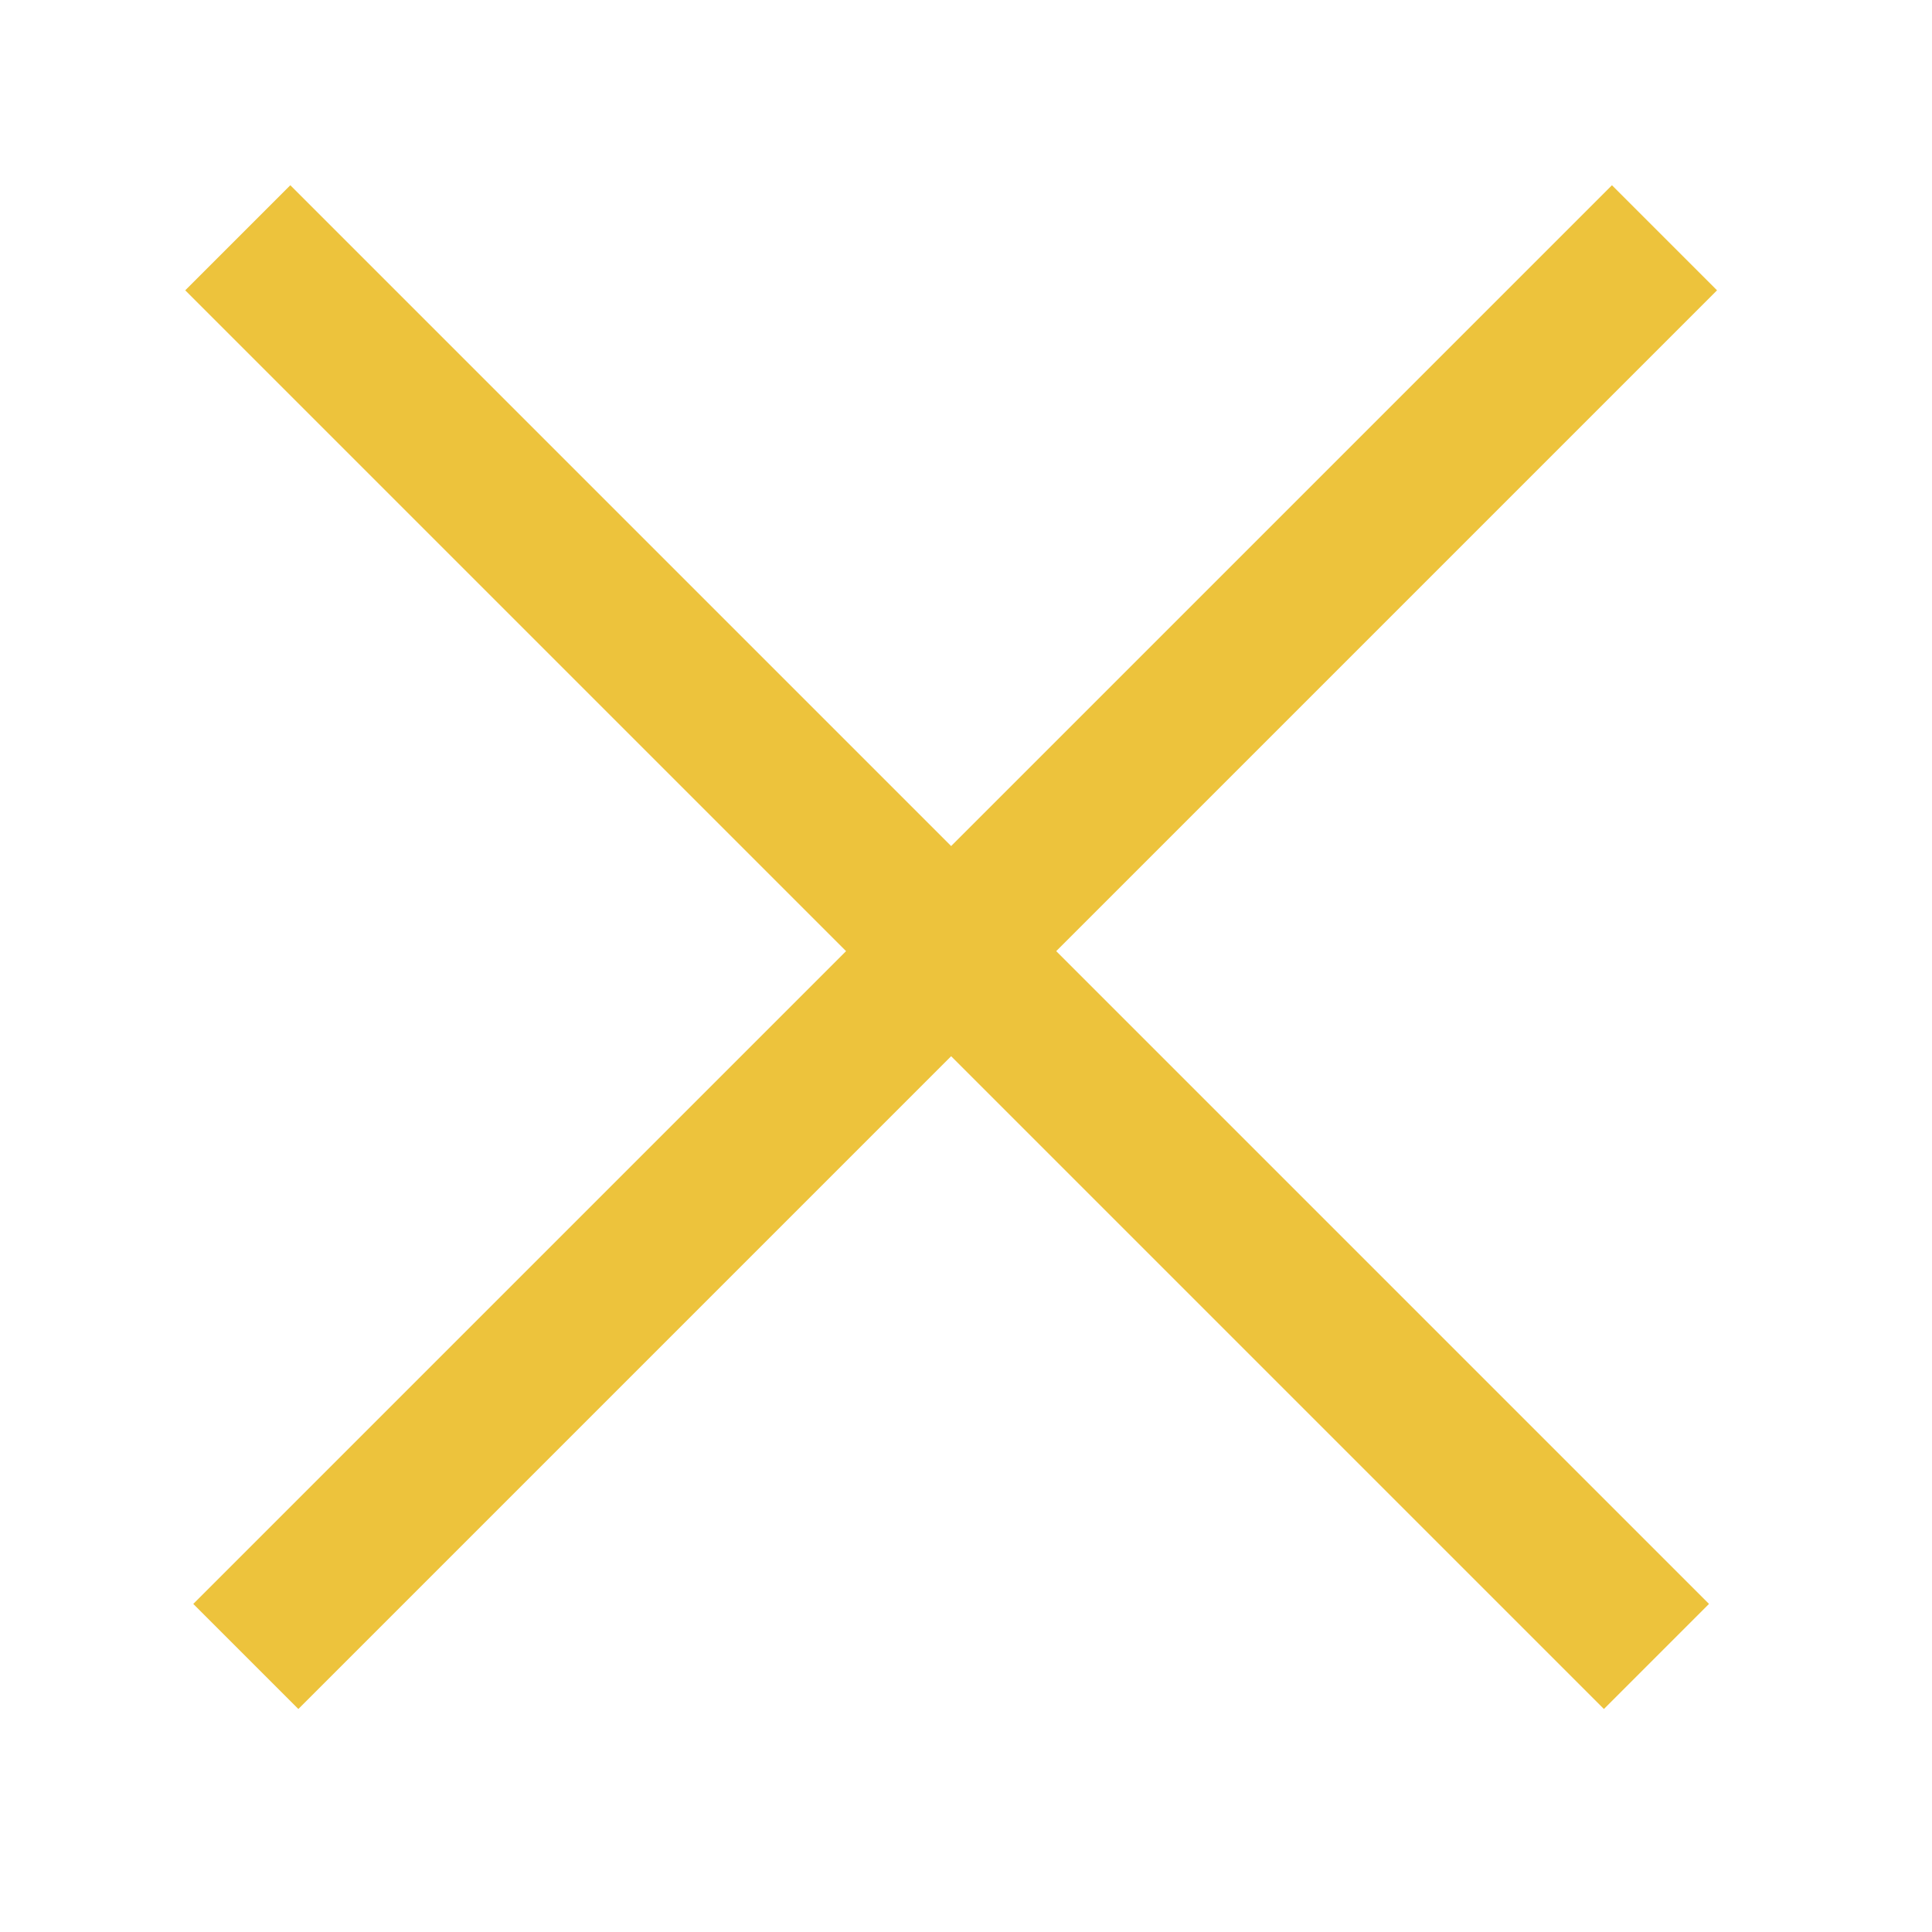
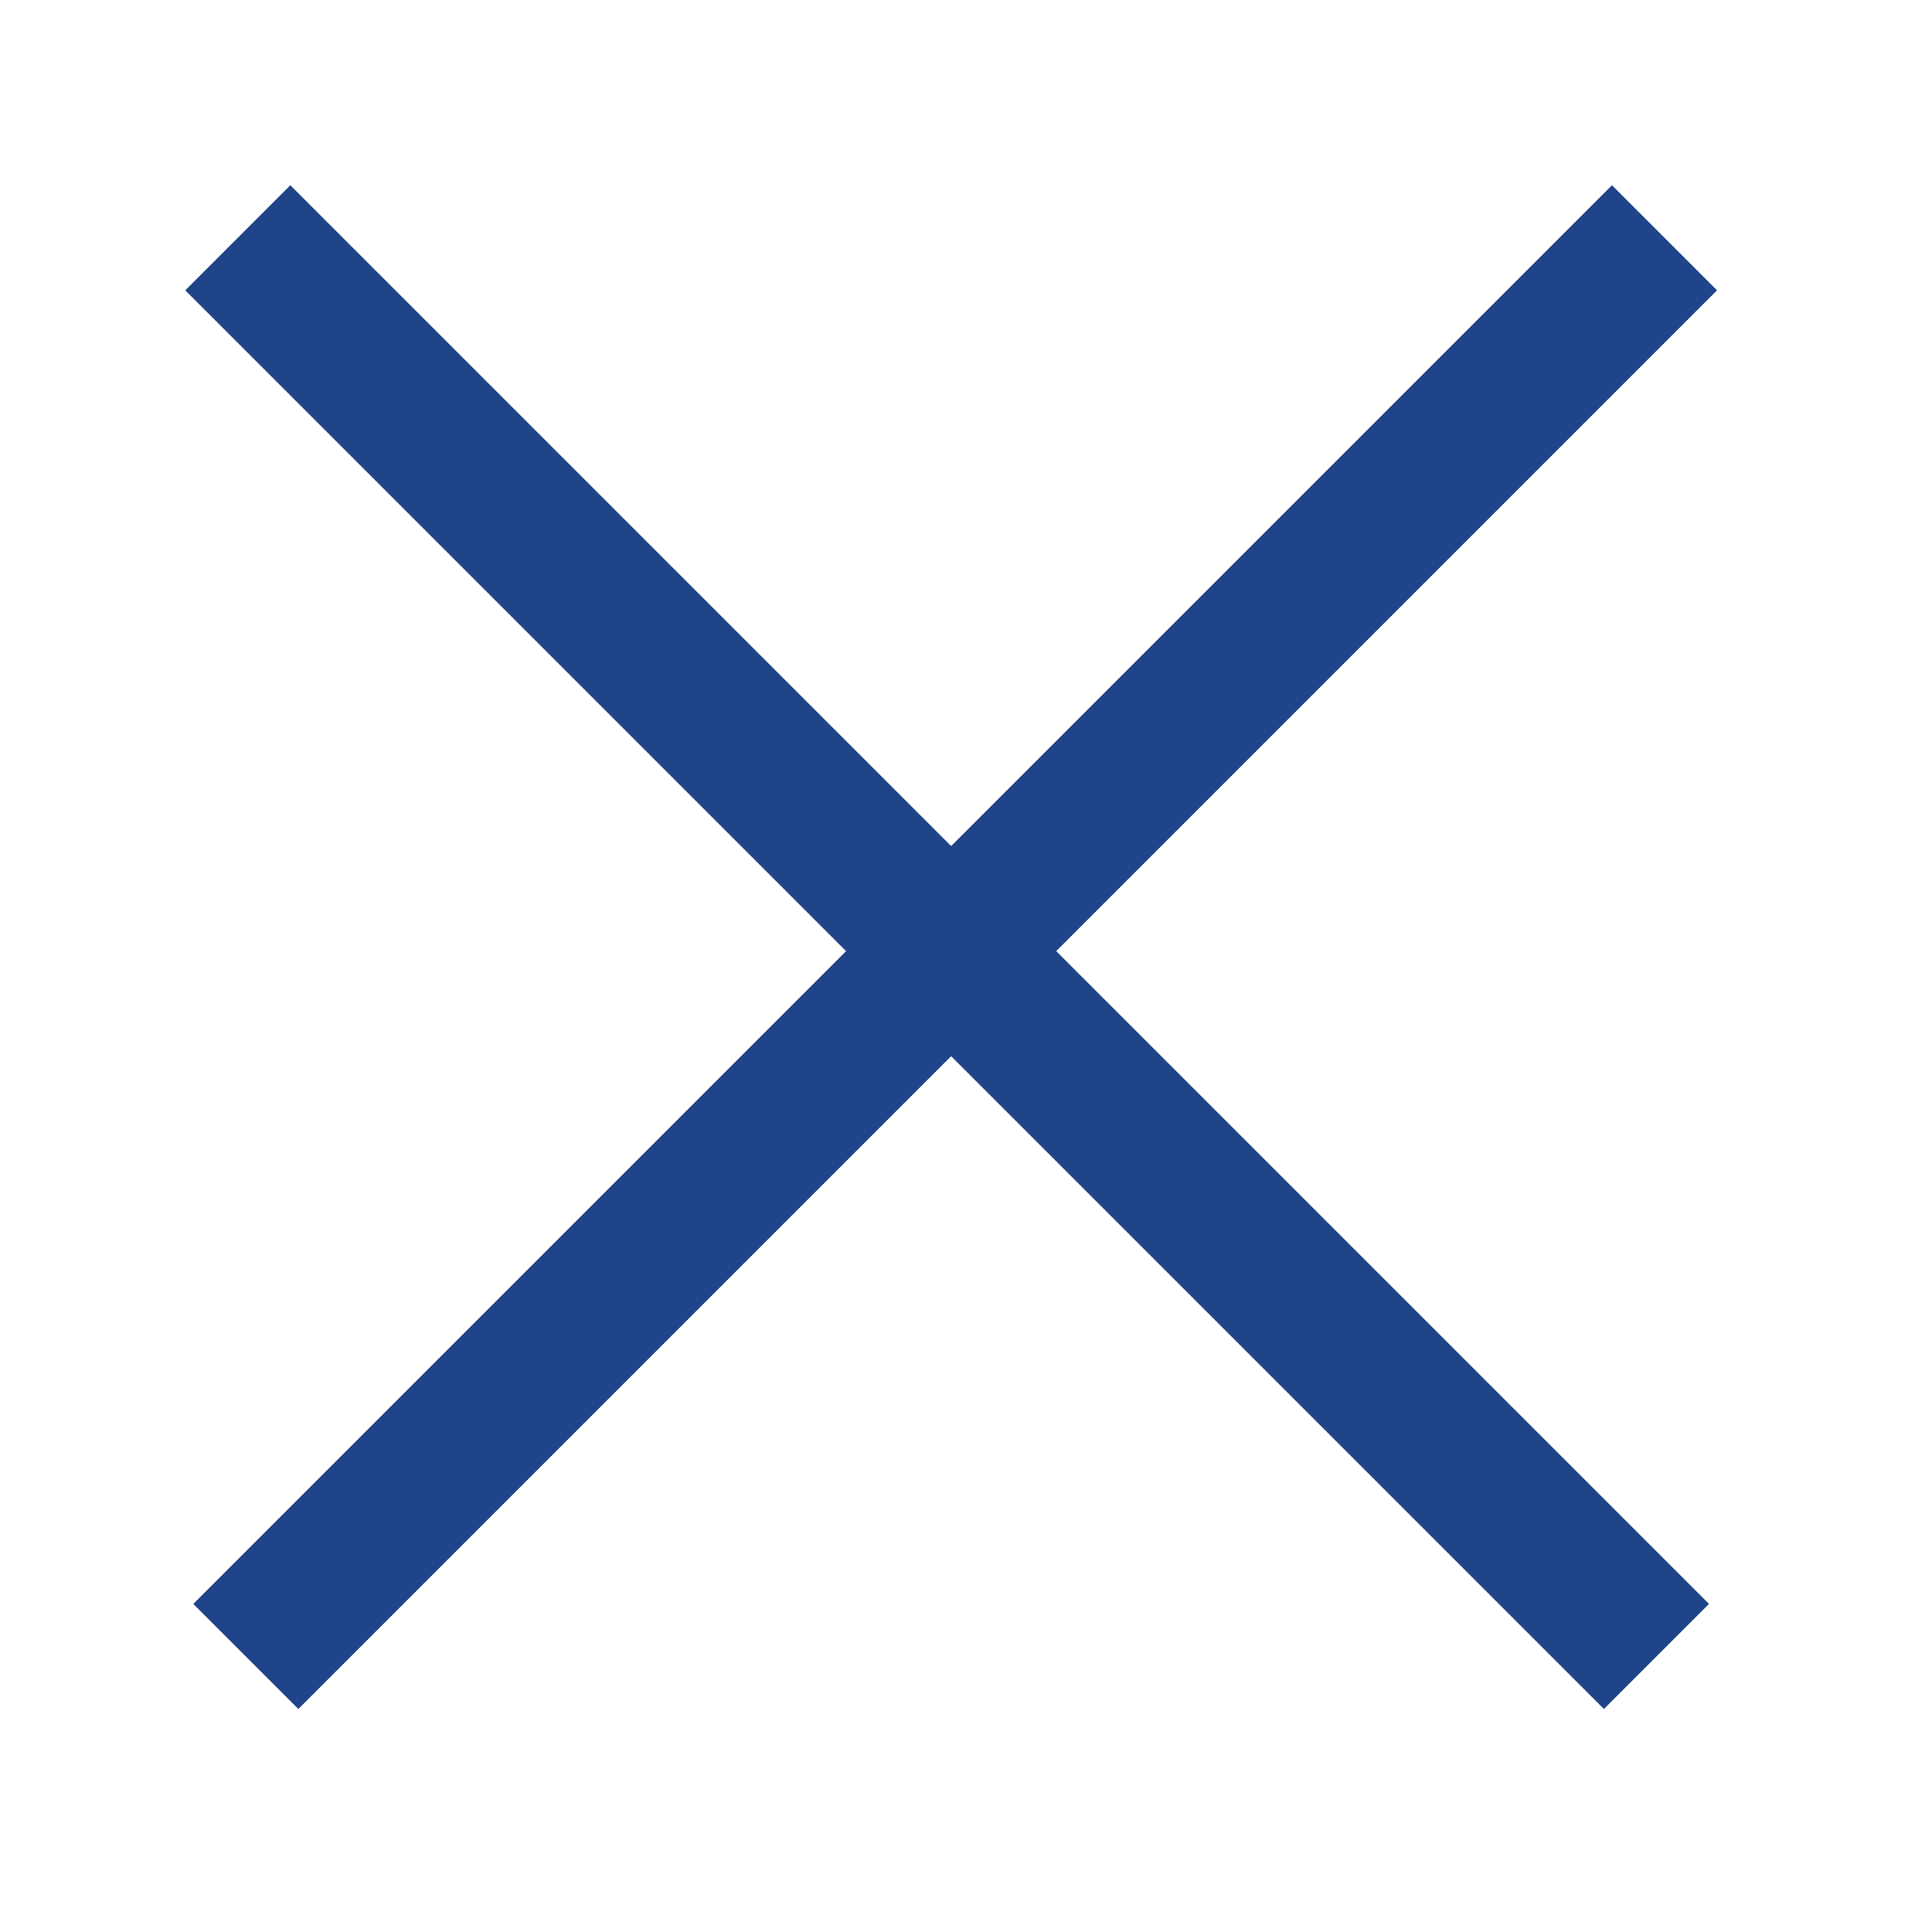
<svg xmlns="http://www.w3.org/2000/svg" viewBox="0 0 130 130">
  <g class="currentLayer">
-     <path d="M16,16L112,112" fill="none" fill-opacity="1" stroke="#edc33c" stroke-opacity="1" stroke-width="10" stroke-dasharray="135,764" />
-     <path d="M112,16L16,112" fill="none" fill-opacity="1" stroke="#edc33c" stroke-opacity="1" stroke-width="10" stroke-dasharray="135,764" />
+     <path d="M16,16L112,112" fill="none" fill-opacity="1" stroke="#204489" stroke-opacity="1" stroke-width="10" stroke-dasharray="135,764" />
+     <path d="M112,16L16,112" fill="none" fill-opacity="1" stroke="#204489" stroke-opacity="1" stroke-width="10" stroke-dasharray="135,764" />
  </g>
</svg>
